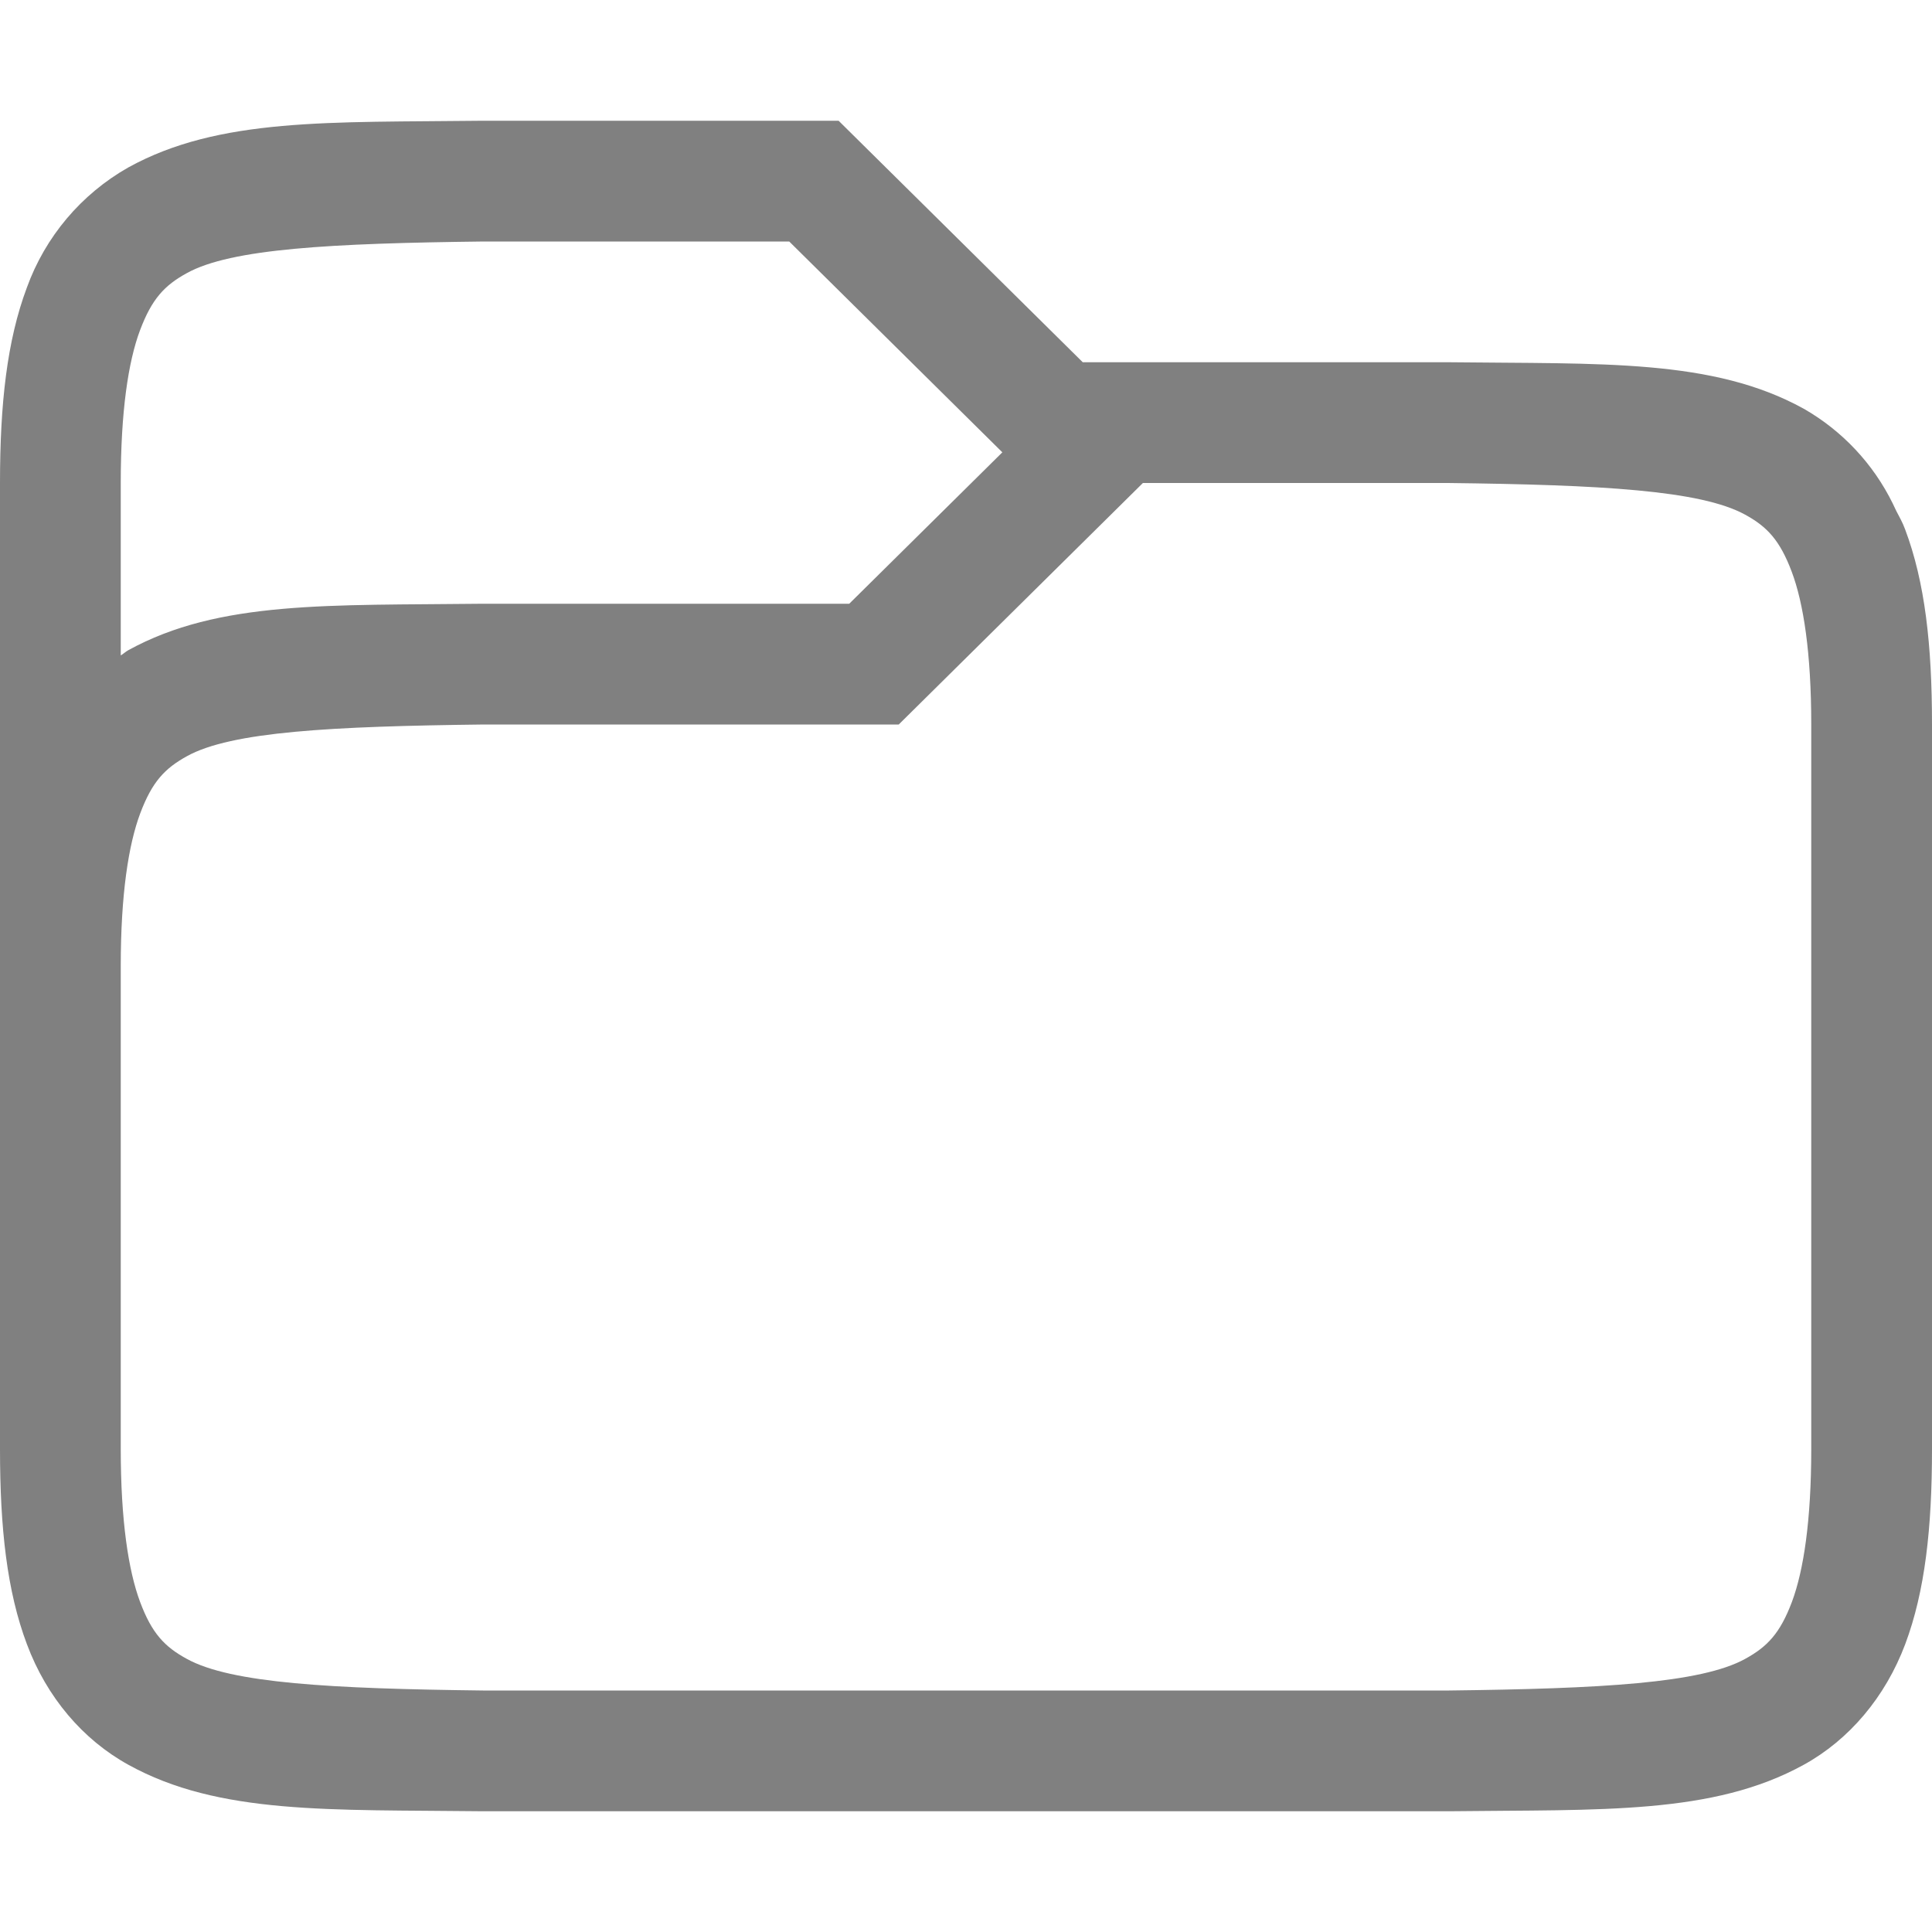
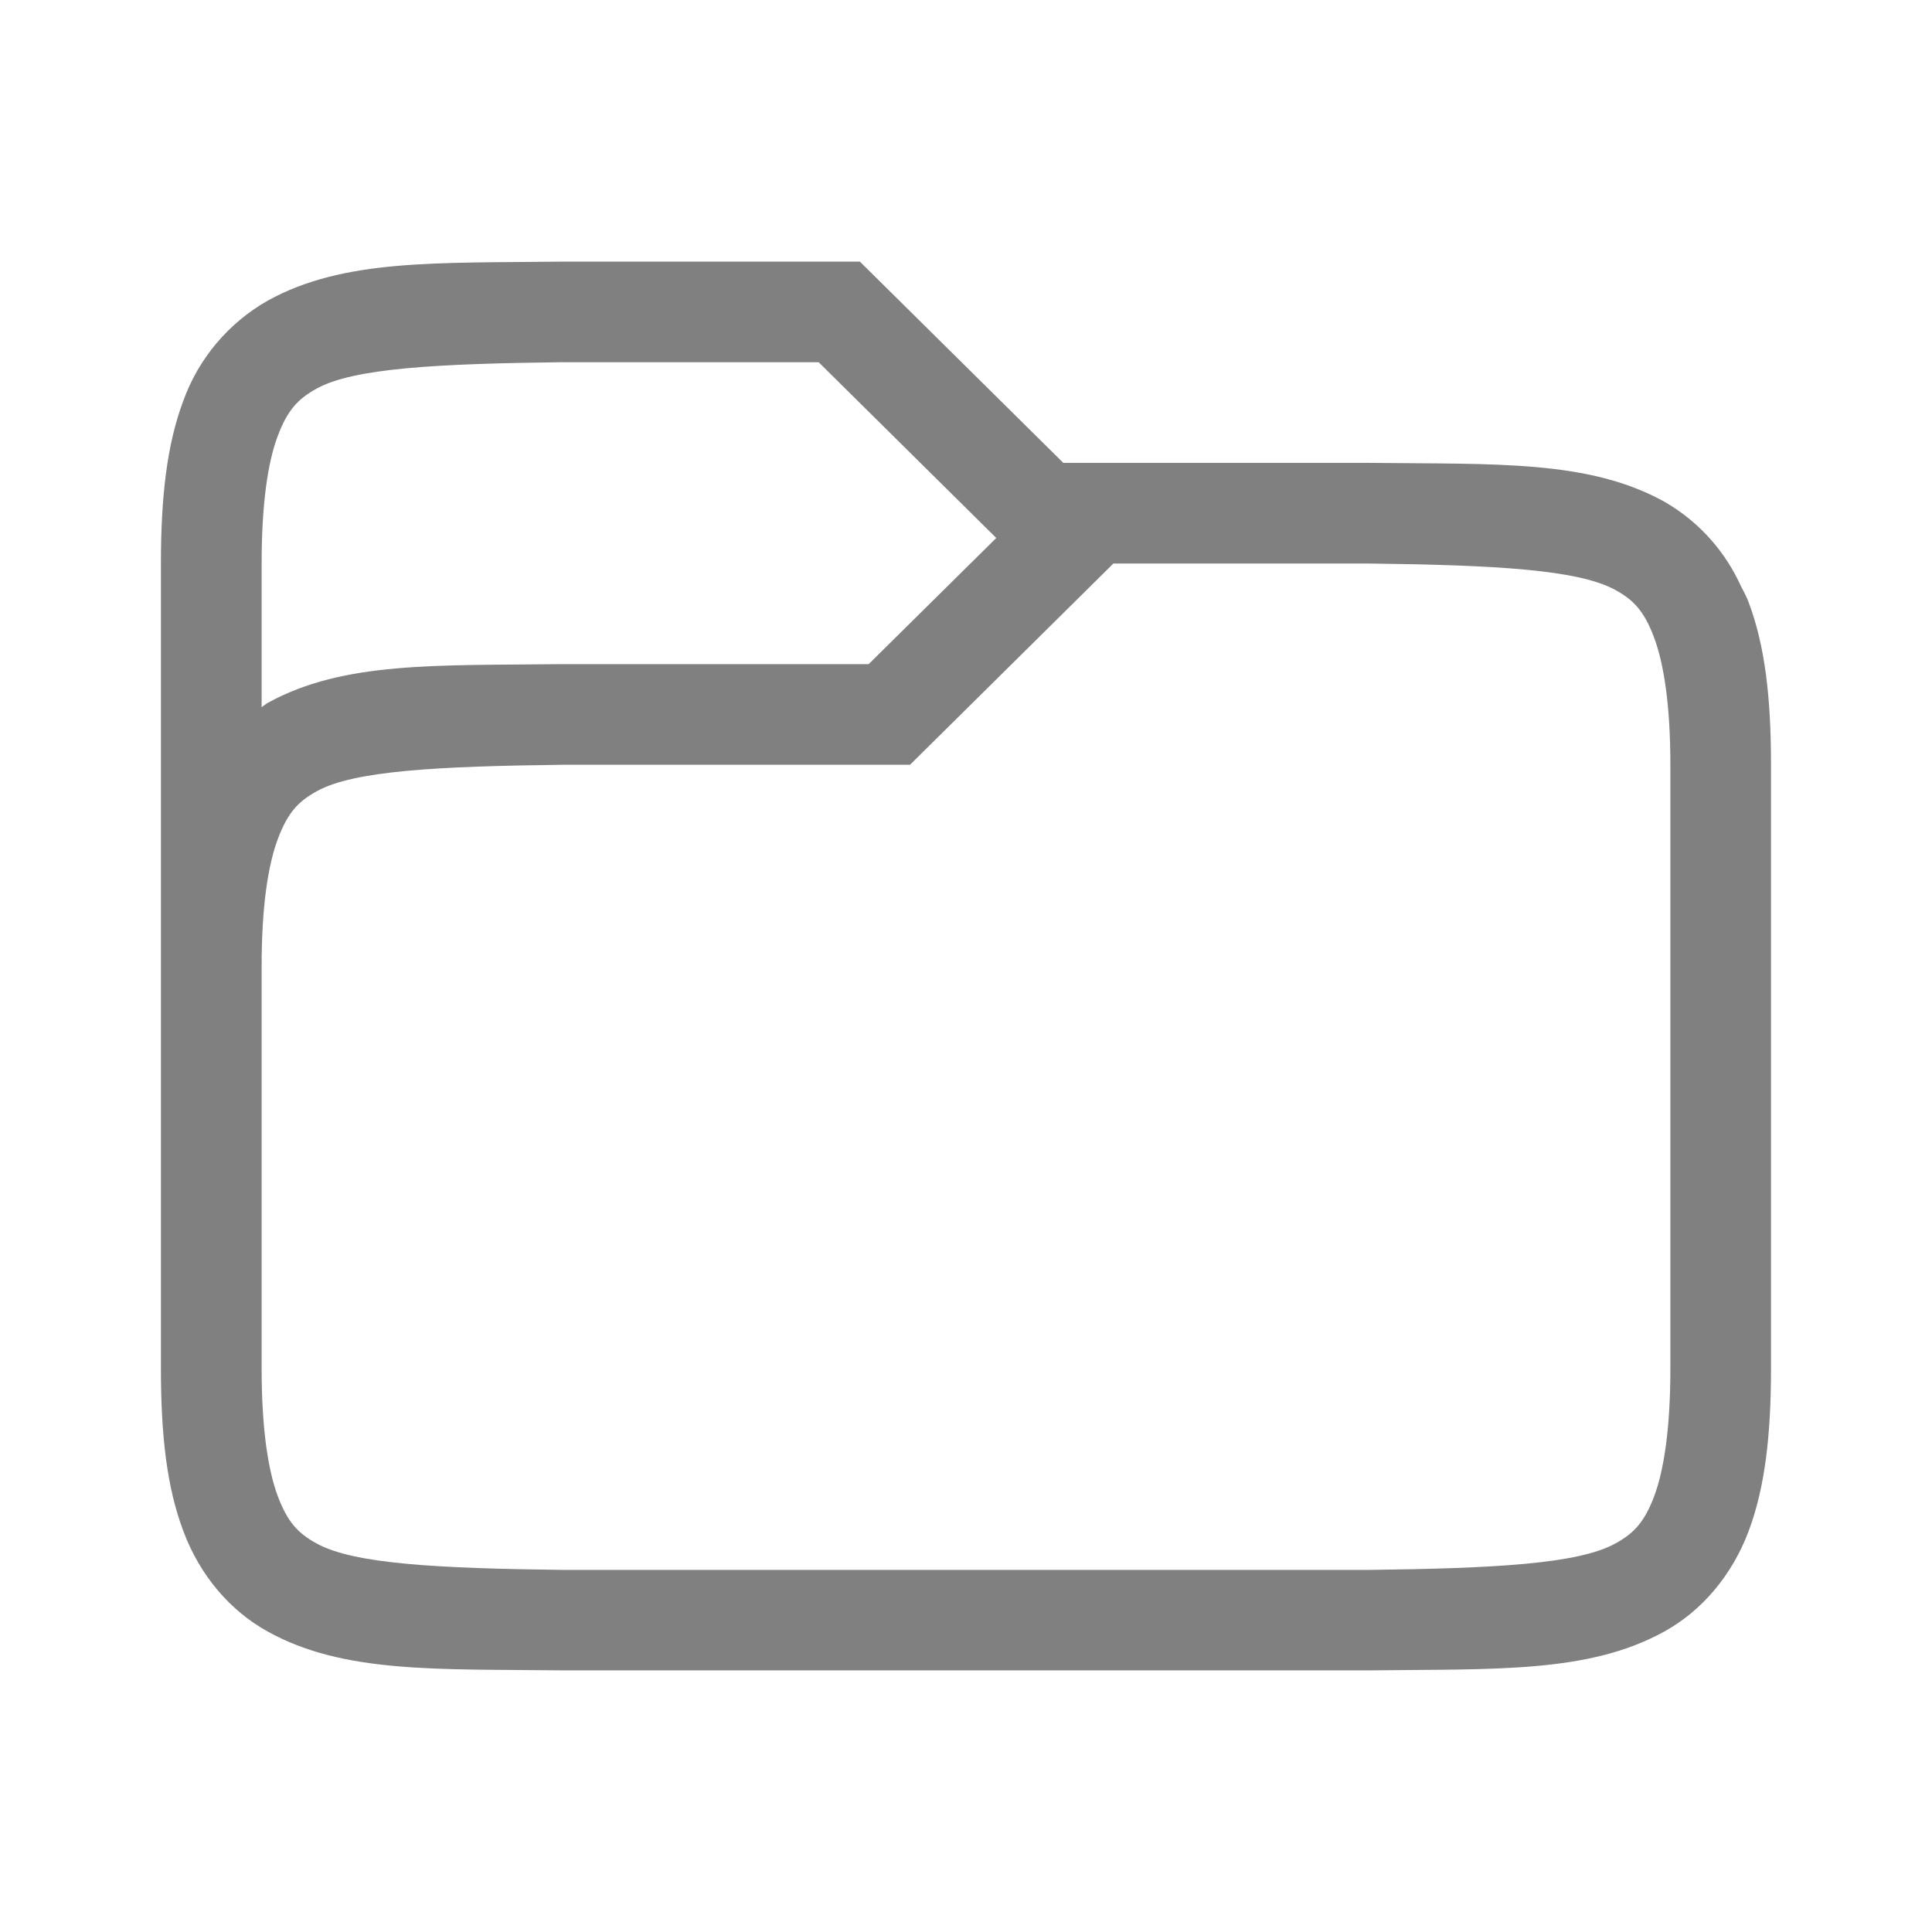
- <svg xmlns="http://www.w3.org/2000/svg" height="16" width="16">
-   <path d="M3.994 1c-1.258.015-2.179-.029-2.932.387a1.878 1.878 0 0 0-.84.996C.058 2.821 0 3.343 0 4v8c0 .658.058 1.179.223 1.617.164.439.463.79.84.998.752.416 1.673.37 2.931.385h8.012c1.258-.015 2.179.03 2.932-.385.376-.207.675-.56.84-.998.164-.438.222-.96.222-1.617V6c0-.658-.058-1.179-.223-1.617-.02-.055-.048-.104-.074-.154l-.027-.057a1.838 1.838 0 0 0-.738-.787c-.753-.416-1.674-.37-2.932-.385H8.967L6.945 1H3.996zm.012 1h2.53l1.765 1.746L7.033 5H3.994c-1.258.015-2.179-.03-2.932.385-.022.012-.04.03-.062.043V4c0-.592.062-1.006.16-1.266s.203-.371.387-.472c.366-.203 1.195-.247 2.459-.262zm5.459 2h2.527c1.264.015 2.092.06 2.46.262.183.1.288.212.386.472.098.26.162.674.162 1.266v6c0 .592-.063 1.006-.16 1.266-.098.26-.203.371-.387.472-.366.202-1.193.247-2.453.262H4c-1.26-.015-2.087-.06-2.453-.262-.184-.1-.29-.212-.387-.472C1.063 13.006 1 12.592 1 12V8c0-.592.064-1.006.162-1.266s.203-.371.387-.472c.367-.203 1.195-.247 2.459-.262h3.435z" fill="gray" font-family="sans-serif" font-weight="400" overflow="visible" style="line-height:normal;font-variant-ligatures:none;font-variant-position:normal;font-variant-caps:normal;font-variant-numeric:normal;font-variant-alternates:normal;font-feature-settings:normal;text-indent:0;text-align:start;text-decoration-line:none;text-decoration-style:solid;text-decoration-color:#000;text-transform:none;shape-padding:0;isolation:auto;mix-blend-mode:normal;marker:none" white-space="normal" color="#000" />
+ <svg xmlns="http://www.w3.org/2000/svg" height="24" width="24" version="1.1" id="svg4">
+   <defs id="defs8" />
+   <path d="m 6.992,3.25 c -1.573,0.019 -2.724,-0.036 -3.665,0.484 a 2.348,2.348 0 0 0 -1.05,1.245 c -0.205,0.547 -0.278,1.2 -0.278,2.021 v 10 c 0,0.823 0.072,1.474 0.279,2.021 0.205,0.549 0.579,0.988 1.05,1.248 0.94,0.52 2.091,0.463 3.664,0.481 h 10.015 c 1.573,-0.019 2.724,0.037 3.665,-0.481 0.47,-0.259 0.844,-0.7 1.05,-1.248 0.205,-0.547 0.278,-1.2 0.278,-2.021 v -7.5 c 0,-0.823 -0.072,-1.474 -0.279,-2.021 -0.025,-0.069 -0.06,-0.13 -0.092,-0.193 l -0.034,-0.071 a 2.297,2.297 0 0 0 -0.922,-0.984 c -0.941,-0.52 -2.092,-0.463 -3.665,-0.481 h -3.799 l -2.527,-2.5 h -3.686 z m 0.015,1.25 h 3.163 l 2.206,2.183 -1.585,1.567 h -3.799 c -1.573,0.019 -2.724,-0.037 -3.665,0.481 -0.028,0.015 -0.05,0.037 -0.077,0.054 v -1.785 c 0,-0.74 0.077,-1.258 0.2,-1.583 0.122,-0.325 0.254,-0.464 0.484,-0.59 0.458,-0.254 1.494,-0.309 3.074,-0.328 z m 6.824,2.5 h 3.159 c 1.58,0.019 2.615,0.075 3.075,0.328 0.229,0.125 0.36,0.265 0.482,0.59 0.122,0.325 0.203,0.843 0.203,1.583 v 7.5 c 0,0.74 -0.079,1.258 -0.2,1.583 -0.122,0.325 -0.254,0.464 -0.484,0.59 -0.458,0.253 -1.491,0.309 -3.066,0.328 h -10 c -1.575,-0.019 -2.609,-0.075 -3.066,-0.328 -0.23,-0.125 -0.362,-0.265 -0.484,-0.59 -0.121,-0.325 -0.2,-0.843 -0.2,-1.583 v -5 c 0,-0.74 0.08,-1.258 0.203,-1.583 0.122,-0.325 0.254,-0.464 0.484,-0.59 0.459,-0.254 1.494,-0.309 3.074,-0.328 h 4.294 z" fill="#808080" font-family="sans-serif" font-weight="400" overflow="visible" style="line-height:normal;font-variant-ligatures:none;font-variant-position:normal;font-variant-caps:normal;font-variant-numeric:normal;font-variant-alternates:normal;font-feature-settings:normal;text-indent:0;text-align:start;text-decoration-line:none;text-decoration-style:solid;text-decoration-color:#000000;text-transform:none;shape-padding:0;isolation:auto;mix-blend-mode:normal;stroke-width:1;marker:none" white-space="normal" color="#000000" id="path2" />
</svg>
